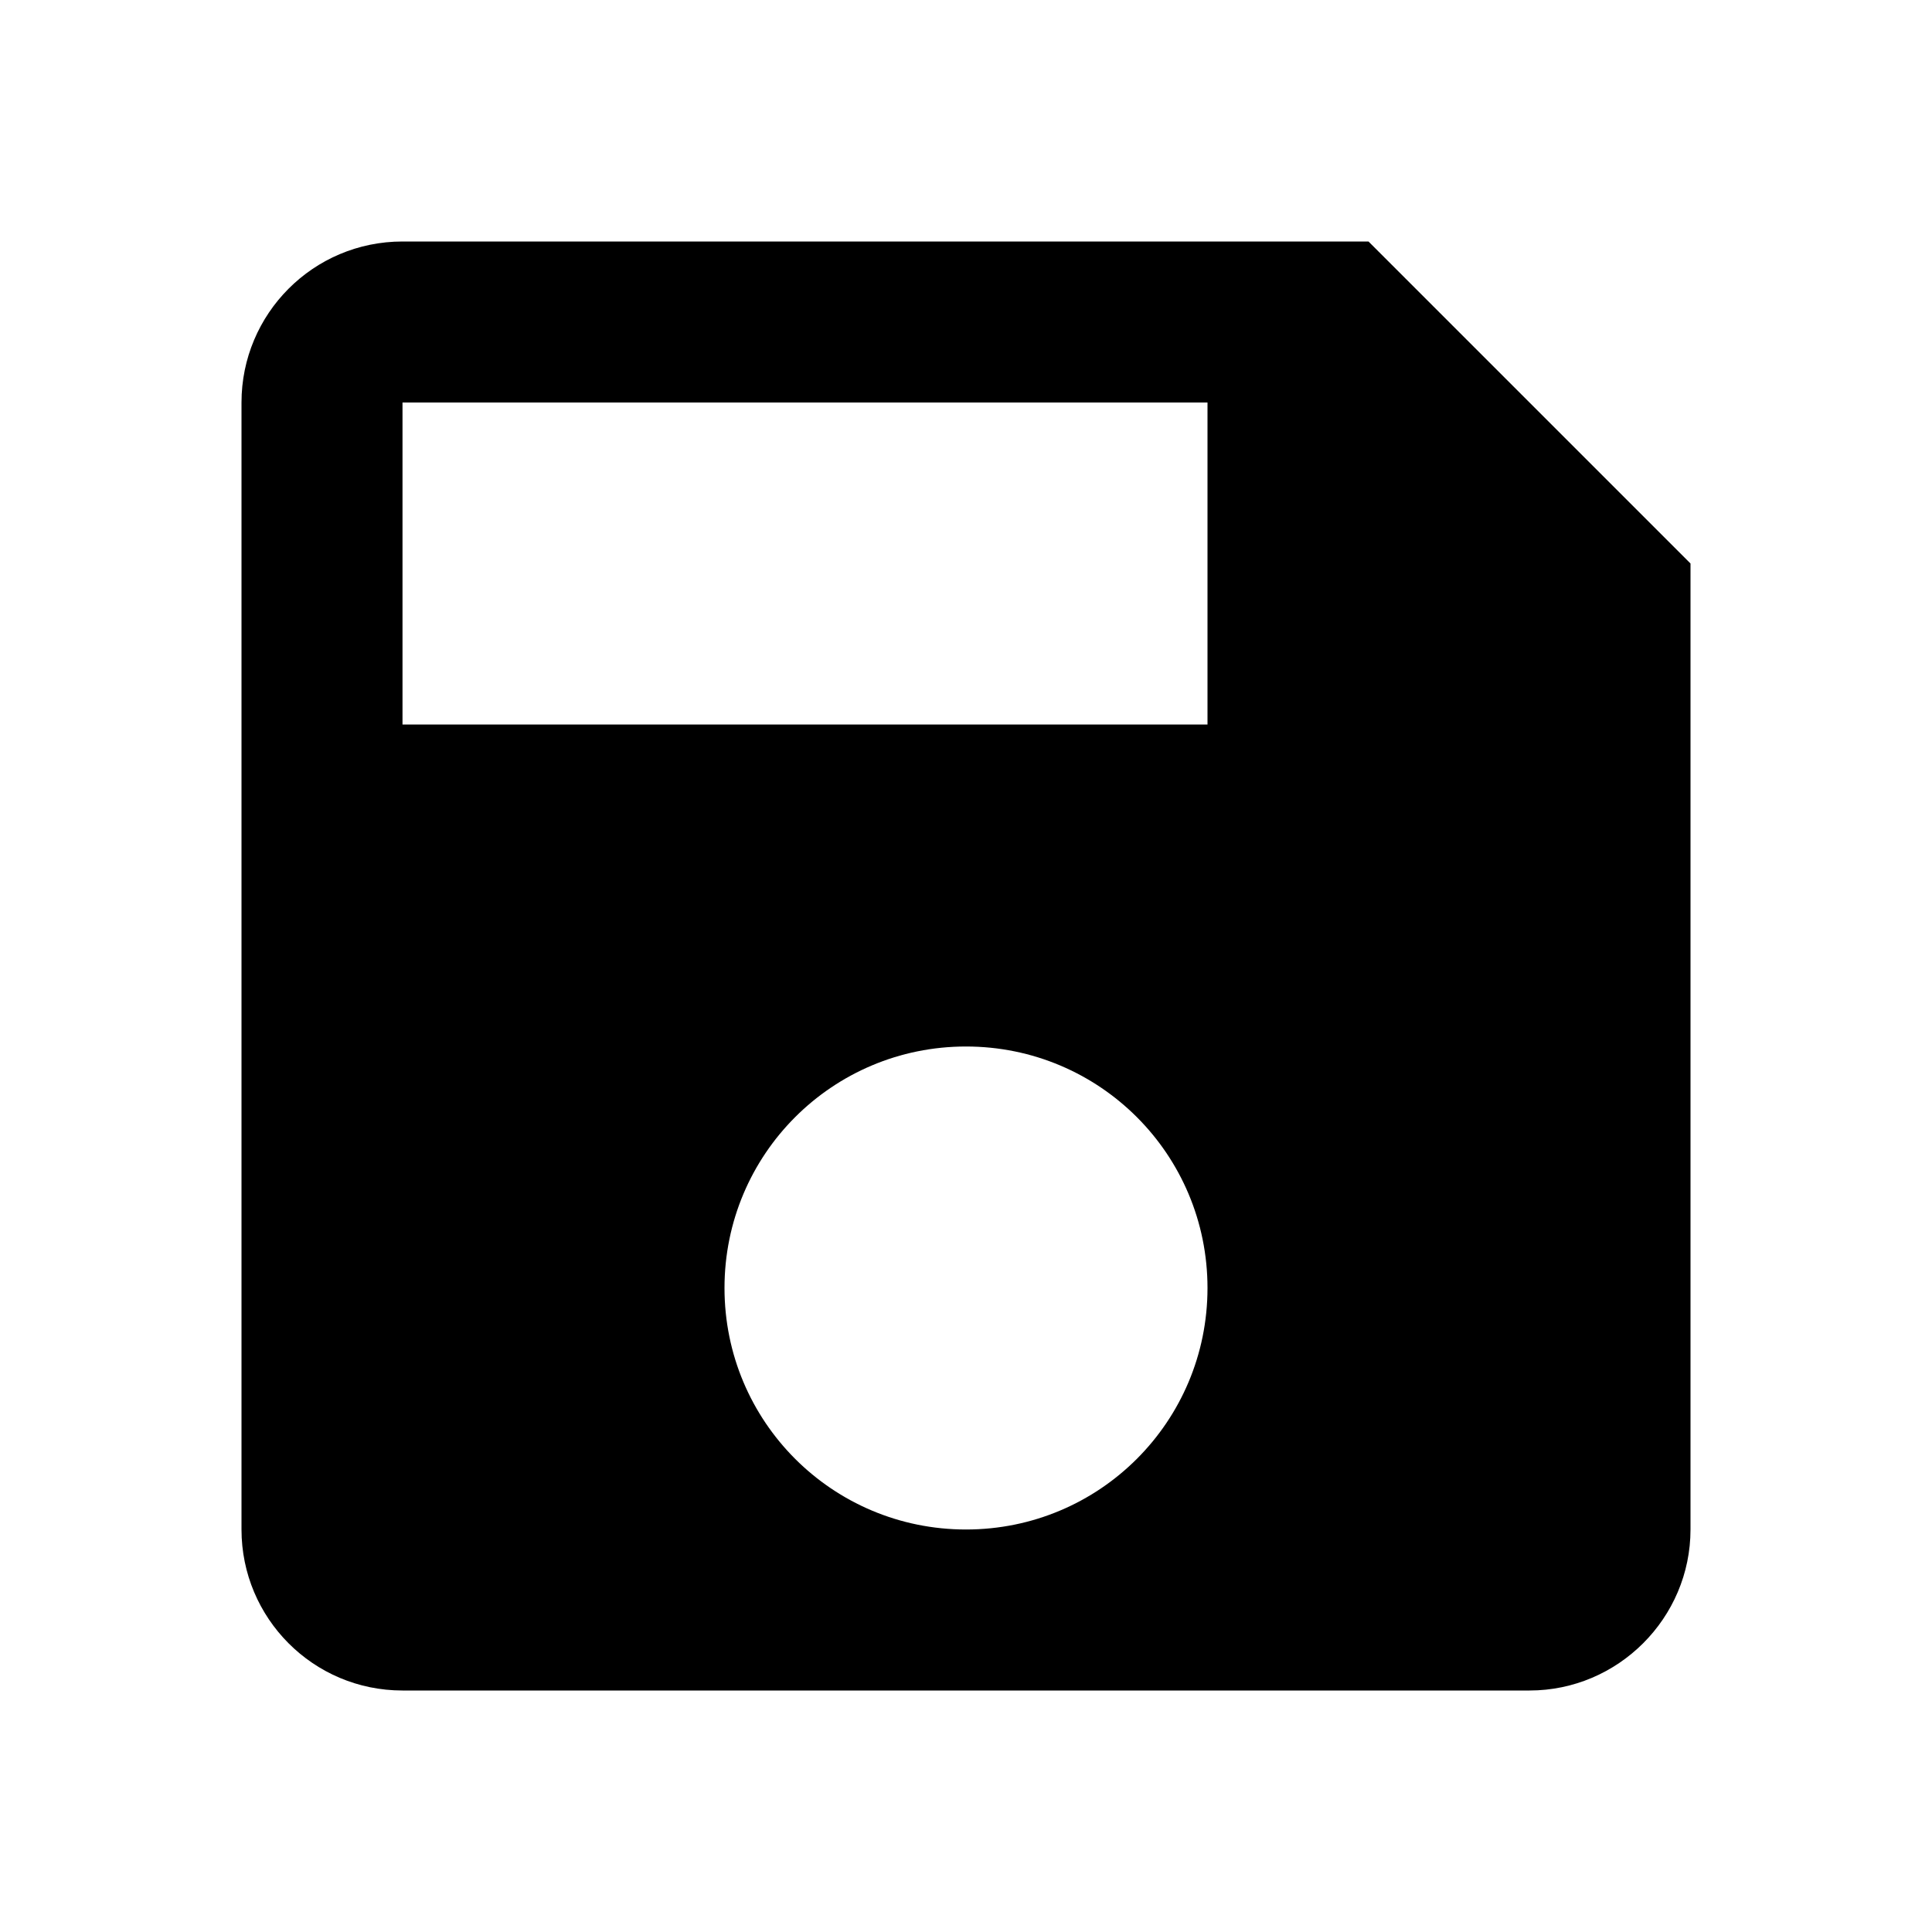
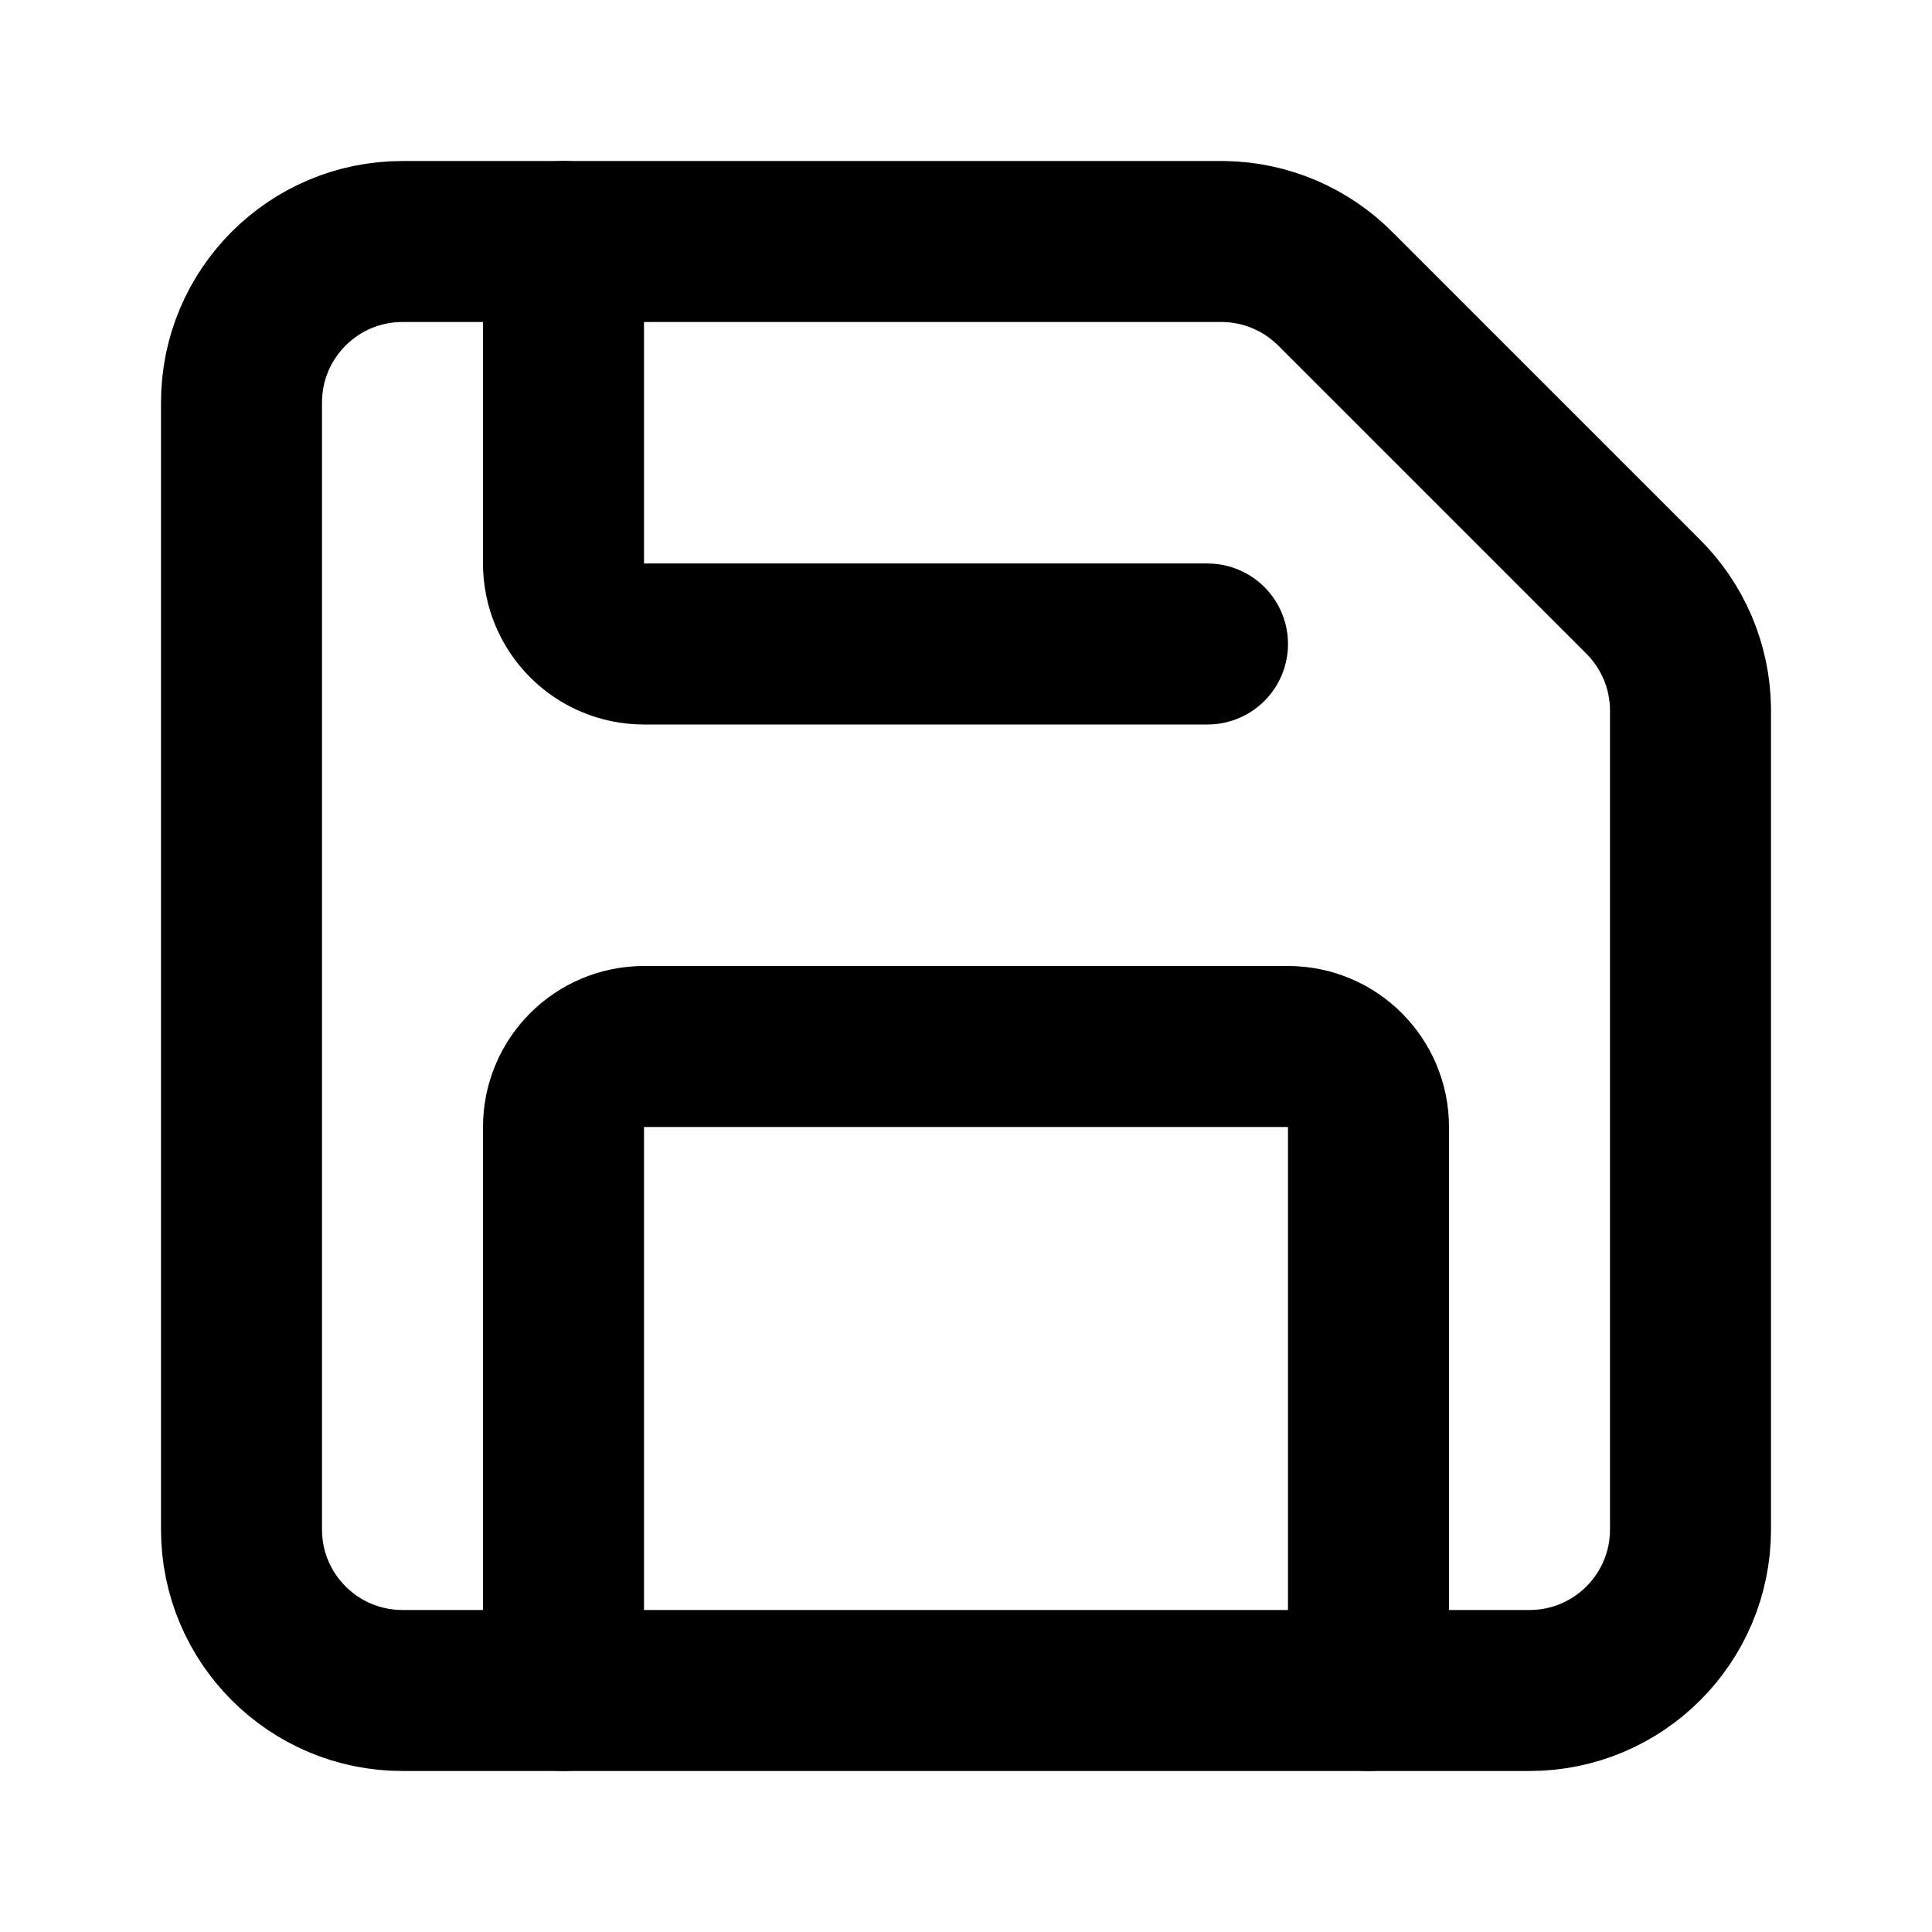
- <svg xmlns="http://www.w3.org/2000/svg" fill="#000000" width="800px" height="800px" viewBox="0 0 24 24">
-   <path d="M17 3H5c-1.11 0-2 .9-2 2v14c0 1.1.89 2 2 2h14c1.1 0 2-.9 2-2V7l-4-4zm-5 16c-1.66 0-3-1.34-3-3s1.34-3 3-3 3 1.34 3 3-1.34 3-3 3zm3-10H5V5h10v4z" />
+ <svg xmlns="http://www.w3.org/2000/svg" width="24" height="24" viewBox="0 0 24 24" fill="none" stroke="currentColor" stroke-width="2" stroke-linecap="round" stroke-linejoin="round" class="lucide lucide-save-icon lucide-save">
+   <path d="M15.2 3a2 2 0 0 1 1.4.6l3.8 3.8a2 2 0 0 1 .6 1.4V19a2 2 0 0 1-2 2H5a2 2 0 0 1-2-2V5a2 2 0 0 1 2-2z" />
+   <path d="M17 21v-7a1 1 0 0 0-1-1H8a1 1 0 0 0-1 1v7" />
+   <path d="M7 3v4a1 1 0 0 0 1 1h7" />
</svg>
